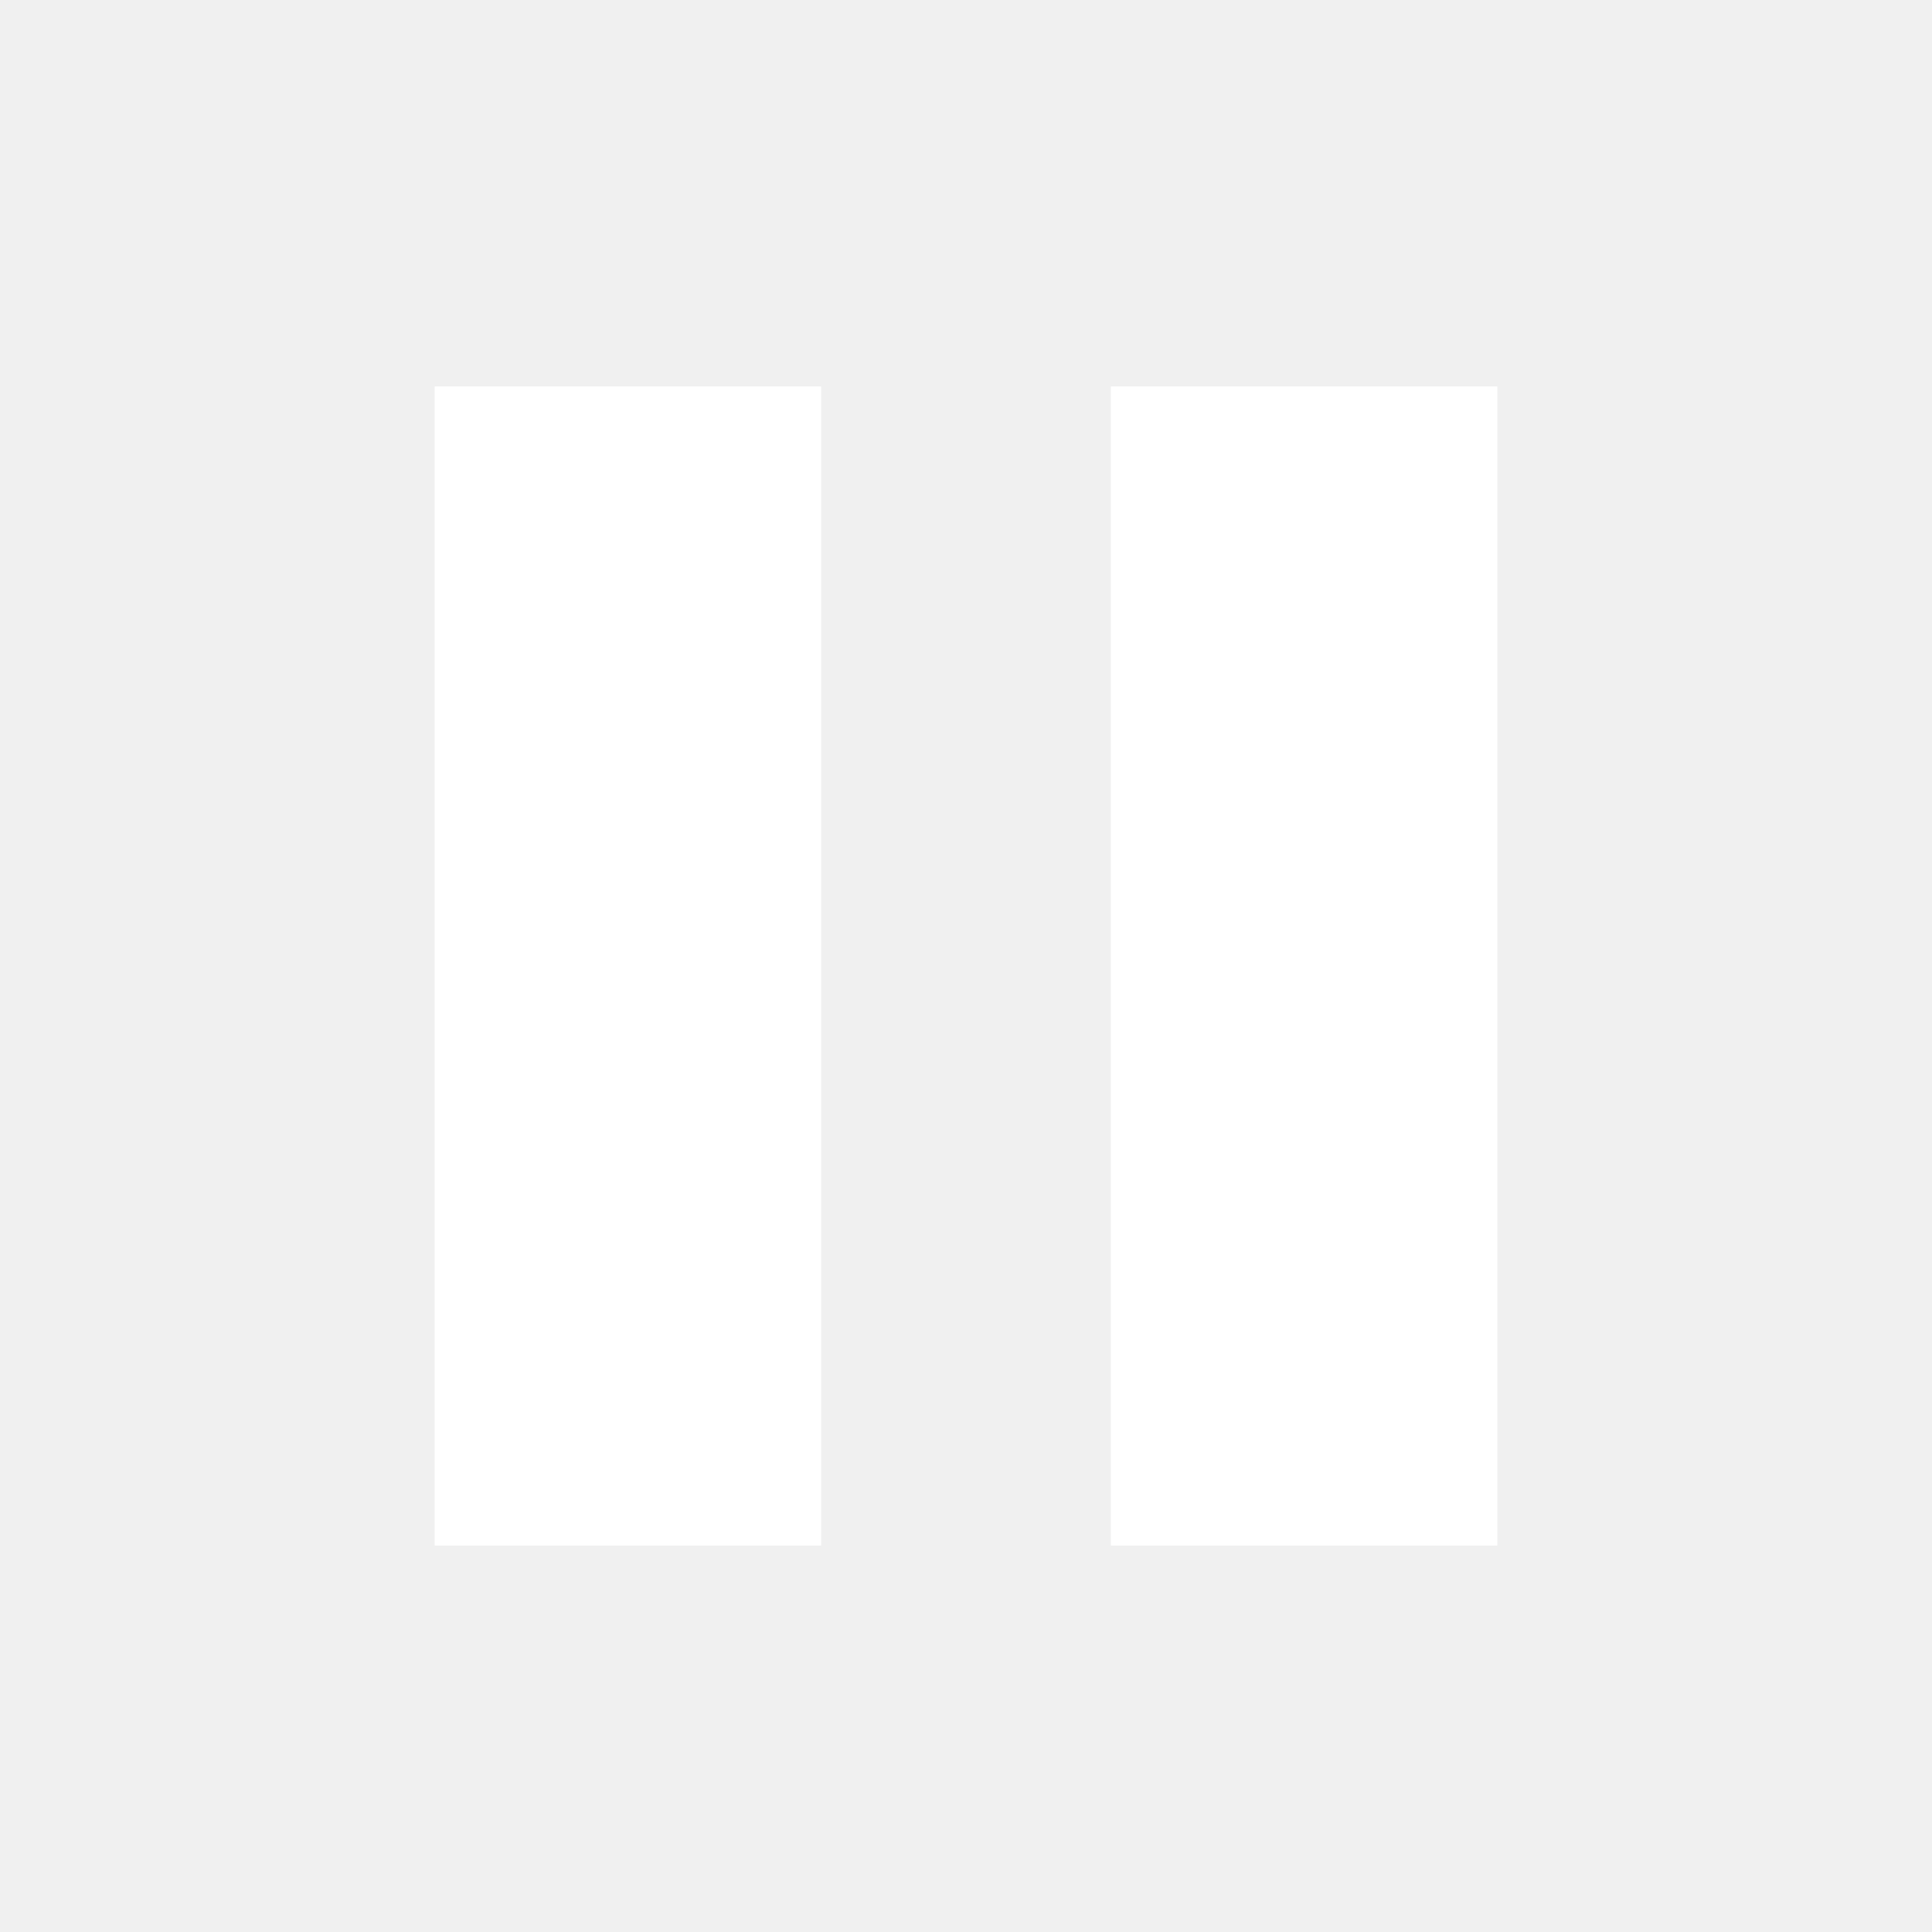
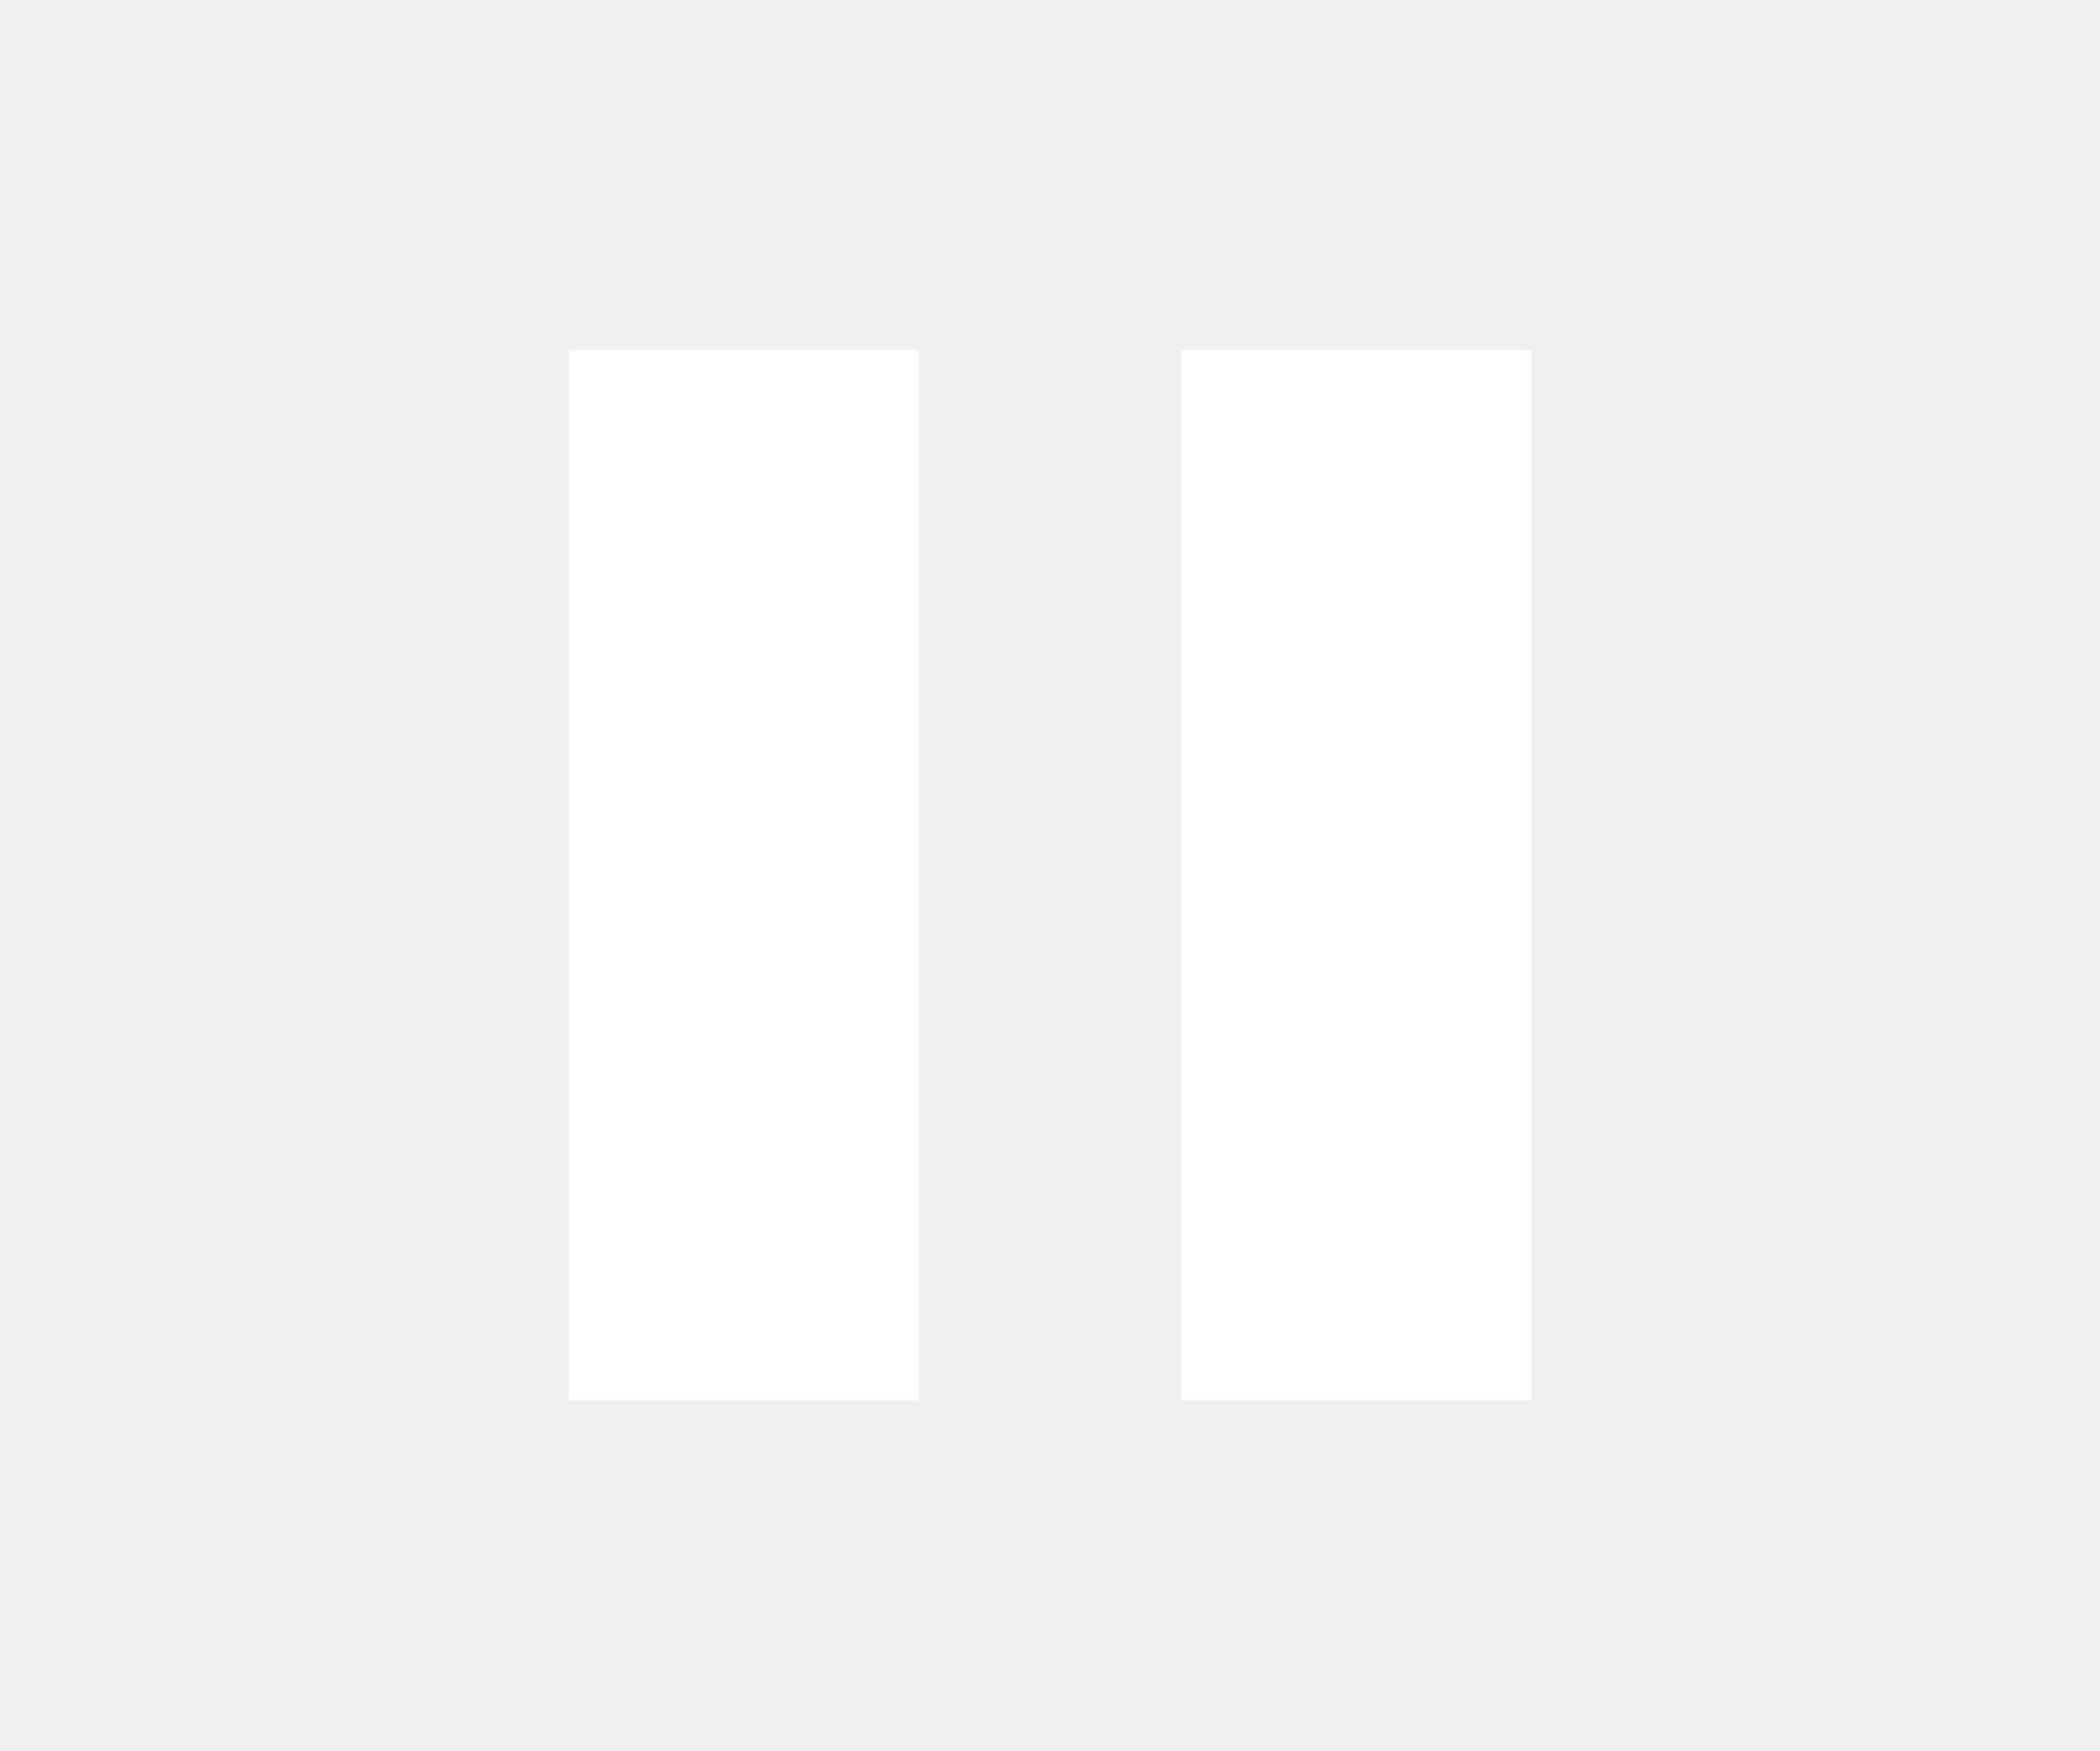
- <svg xmlns="http://www.w3.org/2000/svg" version="1.1" x="0px" y="0px" width="40px" height="40px" viewBox="0 0 40 40" enable-background="new 0 0 40 40" xml:space="preserve">
-   <g id="phone" display="none">
-     <path display="inline" fill="#FFFFFF" d="M26,5H14c-1.104,0-2,0.896-2,2v24c0,1.104,0.896,2,2,2h12c1.104,0,2-0.896,2-2V7   C28,5.896,27.104,5,26,5z M22,32h-4c-0.552,0-1-0.447-1-1s0.448-1,1-1h4c0.553,0,1,0.447,1,1S22.553,32,22,32z M26,29H14V9h12V29z    M22,8h-4V7h4V8z" />
+ <svg xmlns="http://www.w3.org/2000/svg" version="1.1" x="0px" y="0px" width="48px" height="40px" viewBox="0 0 48 40" style="enable-background:new 0 0 48 40;" xml:space="preserve">
+   <g id="player_pause">
+     <rect x="13" y="8" style="fill:#FFFFFF;" width="8" height="24" />
+     <rect x="27" y="8" style="fill:#FFFFFF;" width="8" height="24" />
  </g>
-   <g id="pc" display="none">
-     <g display="inline">
-       <rect x="19" y="29" fill="#FFFFFF" width="2" height="2" />
-       <rect x="15" y="29" fill="#FFFFFF" width="3" height="2" />
-       <rect x="9" y="29" fill="#FFFFFF" width="2" height="2" />
-       <rect x="12" y="29" fill="#FFFFFF" width="2" height="2" />
-       <rect x="26" y="29" fill="#FFFFFF" width="2" height="2" />
-       <rect x="22" y="29" fill="#FFFFFF" width="3" height="2" />
-       <rect x="29" y="29" fill="#FFFFFF" width="2" height="2" />
-       <g>
-         <rect x="9" y="35" fill="#FFFFFF" width="3" height="2" />
-         <rect x="13" y="35" fill="#FFFFFF" width="3" height="2" />
-         <rect x="5" y="35" fill="#FFFFFF" width="3" height="2" />
-         <rect x="32" y="35" fill="#FFFFFF" width="3" height="2" />
-         <rect x="17" y="35" fill="#FFFFFF" width="6" height="2" />
-         <rect x="28" y="35" fill="#FFFFFF" width="3" height="2" />
-         <rect x="24" y="35" fill="#FFFFFF" width="3" height="2" />
-       </g>
-       <rect x="15" y="25" fill="#FFFFFF" width="10" height="3" />
-       <path fill="#FFFFFF" d="M34,4H6C4.896,4,4,4.896,4,6v17c0,1.104,0.896,2,2,2h28c1.104,0,2-0.896,2-2V6C36,4.896,35.104,4,34,4z     M34,23H6V6h28V23z" />
-       <g>
-         <rect x="23" y="32" fill="#FFFFFF" width="2" height="2" />
-         <rect x="18" y="32" fill="#FFFFFF" width="4" height="2" />
-         <rect x="11" y="32" fill="#FFFFFF" width="3" height="2" />
-         <rect x="15" y="32" fill="#FFFFFF" width="2" height="2" />
-         <rect x="26" y="32" fill="#FFFFFF" width="3" height="2" />
-         <rect x="30" y="32" fill="#FFFFFF" width="3" height="2" />
-         <rect x="7" y="32" fill="#FFFFFF" width="3" height="2" />
-       </g>
-     </g>
-   </g>
-   <g id="tv" display="none">
-     <polygon display="inline" fill="#FFFFFF" points="26,33 14,33 12,36 28,36  " />
-     <path display="inline" fill="#FFFFFF" d="M34,10H6c-1.104,0-2,0.896-2,2v17c0,1.104,0.896,2,2,2h28c1.104,0,2-0.896,2-2V12   C36,10.896,35.104,10,34,10z M34,29H6V12h28V29z" />
-     <path display="inline" fill="#FFFFFF" d="M24,10h-8c0-2.21,1.79-4,4-4S24,7.79,24,10z" />
-     <rect x="21" y="4" transform="matrix(0.7071 -0.7071 0.7071 0.7071 3.7874 19.1431)" display="inline" fill="#FFFFFF" width="7.999" height="2" />
-     <rect x="11" y="4" transform="matrix(-0.7071 -0.7071 0.7071 -0.7071 22.0717 19.1418)" display="inline" fill="#FFFFFF" width="7.999" height="2" />
-   </g>
-   <g id="tablet" display="none">
-     <path display="inline" fill="#FFFFFF" d="M34,7H6C4.896,7,4,7.896,4,9v22c0,1.104,0.896,2,2,2h28c1.105,0,2-0.896,2-2V9   C36,7.896,35.105,7,34,7z M22,32h-4c-0.553,0-1-0.447-1-1s0.447-1,1-1h4c0.553,0,1,0.447,1,1S22.553,32,22,32z M34,29H6V9h28V29z" />
-   </g>
-   <g id="laptop" display="none">
-     <g display="inline">
-       <path fill="#FFFFFF" d="M33,4H7C5.896,4,5,4.896,5,6v17c0,1.104,0.896,2,2,2h26c1.104,0,2-0.896,2-2V6C35,4.896,34.104,4,33,4z     M33,23H7V6h26V23z" />
-     </g>
-     <path display="inline" fill="#FFFFFF" d="M24,27c0,0,0,1-1,1s-5,0-6,0s-1-1-1-1H1c0,1.657,1.343,3,3,3h32c1.657,0,3-1.343,3-3H24z" />
-   </g>
-   <g id="movie" display="none">
-     <g display="inline">
-       <path fill="#FFFFFF" d="M1,6v28h38V6H1z M6,30H3v-3h3V30z M6,24H3v-3h3V24z M6,19H3v-3h3V19z M6,13H3v-3h3V13z M32,31H8V9h24V31z     M37,30h-3v-3h3V30z M37,24h-3v-3h3V24z M37,19h-3v-3h3V19z M37,13h-3v-3h3V13z M16,28.283V11.484l11.2,8.399L16,28.283z" />
-     </g>
-   </g>
-   <g id="music" display="none">
-     <g display="inline">
-       <path fill="#FFFFFF" d="M30,3.686L13,9v17.889c0-0.069-0.645-0.119-0.992-0.119c-2.223,0-4.029,1.504-4.029,3.353    c0,1.852,1.789,3.354,4.012,3.354c2.225,0,4.009-1.503,4.009-3.354V15.149l11-3.589v10.797c0-0.069-0.519-0.117-0.866-0.117    c-2.229,0-3.972,1.503-3.972,3.354c0,1.849,1.693,3.353,3.922,3.353c2.223,0,3.916-1.504,3.916-3.353V3.709    C30,3.701,30,3.695,30,3.686z" />
-     </g>
-   </g>
-   <g id="image" display="none">
-     <g display="inline">
-       <g>
-         <path fill="#FFFFFF" d="M36,9v22H4V9H36 M39,6H1v28h38V6L39,6z" />
-         <circle fill="#FFFFFF" cx="11.2" cy="14.4" r="2.8" />
-         <polygon fill="#FFFFFF" points="11.201,22.399 5.601,28 16.801,28    " />
-         <polygon fill="#FFFFFF" points="18.78,28 33.601,28 22.4,14.2 14.99,24.062    " />
-       </g>
-     </g>
-   </g>
-   <g id="tv_channels" display="none">
-     <path display="inline" fill="#FFFFFF" d="M9,12v21h30V12H9z M37,23c0,4.094-1,7-1,7s-5.938,1-12,1s-12-1-12-1s-1-2.87-1-7   c0-5.031,1-8,1-8s6.062-1,12-1s12,1,12,1S37,18.906,37,23z" />
-     <g display="inline">
-       <path fill="#FFFFFF" d="M20.809,27.953h-2.323v-9.055h-2.76v-1.94h7.836v1.94h-2.753V27.953z" />
-       <path fill="#FFFFFF" d="M30.908,16.958h2.354l-3.429,10.995h-2.542l-3.422-10.995h2.354l1.865,6.618    c0.024,0.084,0.06,0.229,0.103,0.428c0.042,0.202,0.087,0.421,0.135,0.662c0.048,0.24,0.094,0.481,0.139,0.722    s0.081,0.444,0.105,0.61c0.024-0.166,0.061-0.37,0.105-0.61s0.093-0.479,0.143-0.718s0.099-0.457,0.146-0.657    c0.048-0.202,0.083-0.346,0.109-0.437L30.908,16.958z" />
-     </g>
-     <polygon display="inline" fill="#FFFFFF" points="7,10 35,10 35,8 5,8 5,28 7,28  " />
-     <polygon display="inline" fill="#FFFFFF" points="3,6 31,6 31,4 1,4 1,23 3,23  " />
-   </g>
-   <g id="webinos_apps" display="none">
-     <path display="inline" fill="#FFFFFF" d="M24.73,11.51C16.51,11.985,9.955,18.088,8.584,25.86   c2.965-6.44,9.224-10.175,15.029-8.554c6.606,1.84,10.126,9.912,7.863,18.027c-0.012,0.039-0.025,0.074-0.037,0.115   c-1.765,1.309-3.711,2.274-5.745,2.897c0.473-0.773,0.888-1.608,1.224-2.501c2.429-6.438,0.006-13.313-5.41-15.356   c-4.637-1.751-9.962,0.613-12.924,5.371c3.455-3.484,7.945-4.367,10.664-1.849c3.094,2.861,2.729,9.04-0.819,13.798   c-0.316,0.424-0.648,0.82-0.992,1.191c-1.468-0.205-2.92-0.582-4.324-1.133c0.96-0.555,1.896-1.278,2.747-2.167   c3.41-3.549,4.201-8.324,1.765-10.663c-2.085-2.005-5.858-1.573-9.041,0.822c3.063-1.499,5.894-1.173,6.646,0.938   c0.857,2.395-1.3,6.188-4.817,8.466c-0.355,0.229-0.71,0.434-1.063,0.613c-0.676-0.461-1.333-0.972-1.959-1.53   C-0.482,27.33-1.176,15.26,5.839,7.389c7.017-7.872,19.086-8.564,26.957-1.549c3.573,3.184,5.668,7.41,6.232,11.814   C35.613,13.62,30.412,11.184,24.73,11.51z" />
-   </g>
-   <g id="play..." display="none">
-     <polygon display="inline" fill="#FFFFFF" points="7,34 7,6 35,20  " />
-   </g>
-   <g id="add..." display="none">
-     <g display="inline">
-       <polygon fill="#FFFFFF" points="20,12 12,12 12,4 8,4 8,12 0,12 0,16 8,16 8,24 12,24 12,16 20,16   " />
-       <g>
-         <rect x="24" y="20" fill="#FFFFFF" width="16" height="4" />
-         <rect x="24" y="12" fill="#FFFFFF" width="16" height="4" />
-         <rect x="24" y="28" fill="#FFFFFF" width="16" height="4" />
-         <rect x="16" y="20" fill="#FFFFFF" width="4" height="4" />
-         <rect x="16" y="28" fill="#FFFFFF" width="4" height="4" />
-       </g>
-     </g>
-   </g>
-   <g id="sync" display="none">
-     <g display="inline">
-       <path fill="#FFFFFF" d="M33.969,17.775l-2.901,2.902c0.014-0.227,0.04-0.449,0.04-0.678c0-6.075-4.925-11-11-11    c-1.822,0-3.537,0.45-5.052,1.235l2.384,2.384c0.835-0.303,1.73-0.476,2.668-0.476c4.332,0,7.857,3.524,7.857,7.857    c0,0.212-0.018,0.42-0.034,0.627l-2.852-2.852l-2.222,2.223l6.667,6.667l6.667-6.667L33.969,17.775z" />
-       <path fill="#FFFFFF" d="M20.107,27.857c-4.332,0-7.857-3.525-7.857-7.857c0-0.082,0.016-0.159,0.018-0.24l2.845,2.844l2.222-2.223    l-6.667-6.667L4,20.381l2.223,2.223l2.896-2.896C9.116,19.806,9.107,19.902,9.107,20c0,6.075,4.924,11,11,11    c1.895,0,3.677-0.479,5.232-1.322l-2.368-2.369C22.083,27.658,21.118,27.857,20.107,27.857z" />
-     </g>
-   </g>
-   <g id="add" display="none">
-     <g display="inline">
-       <polygon fill="#FFFFFF" points="27,18 22,18 22,13 18,13 18,18 13,18 13,22 18,22 18,27 22,27 22,22 27,22   " />
-     </g>
-   </g>
-   <g id="remove" display="none">
-     <g display="inline">
-       <rect x="13" y="18" fill="#FFFFFF" width="14" height="4" />
-     </g>
-   </g>
-   <g id="right" display="none">
-     <polygon display="inline" fill="#FFFFFF" points="26.999,19 17.999,10 14.999,13 20.999,19 14.999,25 17.999,28  " />
-   </g>
-   <g id="left" display="none">
-     <polygon display="inline" fill="#FFFFFF" points="14.999,19 23.999,28 26.999,25 20.999,19 26.999,13 23.999,10  " />
-   </g>
-   <g id="down" display="none">
-     <polygon display="inline" fill="#FFFFFF" points="21,25 30,16 27,13 21,19 15,13 12,16  " />
-   </g>
-   <g id="up" display="none">
-     <polygon display="inline" fill="#FFFFFF" points="21,13 30,22 27,25 21,19 15,25 12,22  " />
-   </g>
-   <g id="right_big" display="none">
-     <polygon display="inline" fill="#FFFFFF" points="30.998,20 11.999,39 8.999,36 24.998,20 8.999,4 11.999,1  " />
-   </g>
-   <g id="left_big" display="none">
-     <polygon display="inline" fill="#FFFFFF" points="9,20.001 28,39.002 31,36.002 15,20.001 31,4.001 28,1.001  " />
-   </g>
-   <g id="up_big" display="none">
-     <polygon display="inline" fill="#FFFFFF" points="19.999,9.001 0.999,28.001 3.999,31.001 19.999,15.001 35.999,31.001    38.999,28.001  " />
-   </g>
-   <g id="down_big" display="none">
-     <polygon display="inline" fill="#FFFFFF" points="20,31 39,12 36,9 20,25 4,9 1,12  " />
-   </g>
-   <g id="next_down" display="none">
-     <polygon display="inline" fill="#FFFFFF" points="27.5,16 12.5,16 20,24  " />
-   </g>
-   <g id="next_up" display="none">
-     <polygon display="inline" fill="#FFFFFF" points="12.5,24 27.5,24 20,16  " />
-   </g>
-   <g id="next_left_1_" display="none">
-     <polygon display="inline" fill="#FFFFFF" points="24,27.5 24,12.5 16,20  " />
-   </g>
-   <g id="next_right" display="none">
-     <polygon display="inline" fill="#FFFFFF" points="16,12.5 16,27.5 24,20  " />
-   </g>
-   <g id="folder" display="none">
-     <g display="inline">
-       <polygon fill="#FFFFFF" points="30,32 27,19 7,19 11,32   " />
-       <polygon fill="#FFFFFF" points="29.083,17 32,30.998 32,13 25,13 24,15 11,15 11,17   " />
-     </g>
-   </g>
-   <g id="album" display="none">
-     <g display="inline">
-       <polygon fill="#FFFFFF" points="30,32 27,19 7,19 11,32   " />
-       <path fill="#FFFFFF" d="M29.083,17L32,30.421V15h-4.379c0.285,0.656,0.342,1.49,0.369,2H29.083z" />
-       <path fill="#FFFFFF" d="M11.953,17h1.113h2.212c0.123-1,1.327-2.566,2.796-2.566c1.47,0,2.674,1.566,2.797,2.566h4.617    c-0.13-4-3.401-7.184-7.414-7.184S10.791,13,10.661,17h0.648H11.953z" />
-     </g>
-   </g>
-   <g id="search" display="none">
-     <path display="inline" fill="#FFFFFF" d="M18,7c-4.418,0-8,3.582-8,8c0,4.419,3.582,8,8,8s8-3.581,8-8C26,10.582,22.418,7,18,7z    M18,21c-3.314,0-6-2.686-6-6s2.686-6,6-6c3.314,0,6,2.686,6,6S21.314,21,18,21z" />
-     <polygon display="inline" fill="#FFFFFF" points="29.915,30.111 28.933,32.41 28.067,32.91 25.585,32.611 21.335,25.25    25.665,22.75  " />
-   </g>
-   <g id="Ebene_31" display="none">
-     <g display="inline">
-       <polyline fill="#FFFFFF" points="12,13 15,13 15,16 12,16 12,13   " />
-       <rect x="17" y="18" fill="#FFFFFF" width="10" height="3" />
-       <rect x="17" y="13" fill="#FFFFFF" width="10" height="3" />
-       <rect x="17" y="23" fill="#FFFFFF" width="10" height="3" />
-       <rect x="12" y="18" fill="#FFFFFF" width="3" height="3" />
-       <rect x="12" y="23" fill="#FFFFFF" width="3" height="3" />
-     </g>
-   </g>
-   <g id="player_next" display="none">
-     <g display="inline" opacity="0.75">
-       <g>
-         <polygon fill="#FFFFFF" points="9,8 9,32 22,20    " />
-         <rect x="22" y="8" fill="#FFFFFF" width="8" height="24" />
-       </g>
-     </g>
-   </g>
-   <g id="player_prev" display="none">
-     <g display="inline" opacity="0.75">
-       <g>
-         <polygon fill="#FFFFFF" points="30,32 30,8 17,20    " />
-         <rect x="9" y="8" fill="#FFFFFF" width="8" height="24" />
-       </g>
-     </g>
-   </g>
-   <g id="player_bwd" display="none">
-     <g display="inline" opacity="0.75">
-       <g>
-         <polygon fill="#FFFFFF" points="33,32 33,8 20,20    " />
-       </g>
-     </g>
-     <g display="inline" opacity="0.75">
-       <g>
-         <polygon fill="#FFFFFF" points="20,32 20,8 7,20    " />
-       </g>
-     </g>
-   </g>
-   <g id="player_fwd" display="none">
-     <g display="inline" opacity="0.75">
-       <g>
-         <polygon fill="#FFFFFF" points="7,8 7,32 20,20    " />
-       </g>
-     </g>
-     <g display="inline" opacity="0.75">
-       <g>
-         <polygon fill="#FFFFFF" points="20,8 20,32 33,20    " />
-       </g>
-     </g>
-   </g>
-   <g id="player_HD" display="none">
-     <path display="inline" fill="#FFFFFF" d="M17.793,31h-4.65v-9.495H5.665V31H1V9h4.665v8.623h7.478V9h4.65V31z" />
-     <path display="inline" fill="#FFFFFF" d="M39.02,19.79c0,1.855-0.254,3.483-0.76,4.882c-0.508,1.4-1.24,2.569-2.197,3.507   c-0.959,0.938-2.131,1.643-3.521,2.114C31.152,30.764,29.568,31,27.793,31H22V9h6.439c1.617,0,3.072,0.231,4.373,0.692   c1.299,0.462,2.408,1.146,3.332,2.054c0.924,0.908,1.633,2.035,2.131,3.379C38.771,16.469,39.02,18.024,39.02,19.79z    M34.295,19.909c0-1.224-0.123-2.279-0.369-3.167s-0.602-1.623-1.068-2.204c-0.467-0.582-1.039-1.014-1.717-1.294   c-0.676-0.281-1.451-0.421-2.322-0.421h-2.152v14.324h1.715c1.965,0,3.443-0.602,4.432-1.806S34.295,22.328,34.295,19.909z" />
-   </g>
-   <g id="player_play" display="none">
-     <polygon display="inline" fill="#FFFFFF" points="9,32 9,8 33,20  " />
-   </g>
-   <g id="player_enter_fullscreen" display="none">
-     <g display="inline">
-       <polygon fill="#FFFFFF" points="5,32 12,32 5,25   " />
-       <polygon fill="#FFFFFF" points="28,8 35,15 35,8   " />
-       <polygon fill="#FFFFFF" points="32,29 13,29 16,32 35,32 35,19 32,16   " />
-       <polygon fill="#FFFFFF" points="8,11 27,11 24,8 5,8 5,21 8,24   " />
-     </g>
-   </g>
-   <g id="playewr_exit_fullscreen" display="none">
-     <g display="inline">
-       <g>
-         <polygon fill="#FFFFFF" points="32,18 32,29 15,29 15,32 35,32 35,18    " />
-         <polygon fill="#FFFFFF" points="25,8 5,8 5,22 8,22 8,11 25,11    " />
-       </g>
-       <polygon fill="#FFFFFF" points="28,8 28,15 35,15   " />
-       <polygon fill="#FFFFFF" points="12,32 12,25 5,25   " />
-     </g>
-   </g>
-   <g id="player_pause">
-     <g>
-       <rect x="9" y="8" fill="#FFFFFF" width="8" height="24" />
-       <rect x="23" y="8" fill="#FFFFFF" width="8" height="24" />
-     </g>
-   </g>
+   <g id="Ebene_1">
+ </g>
</svg>
